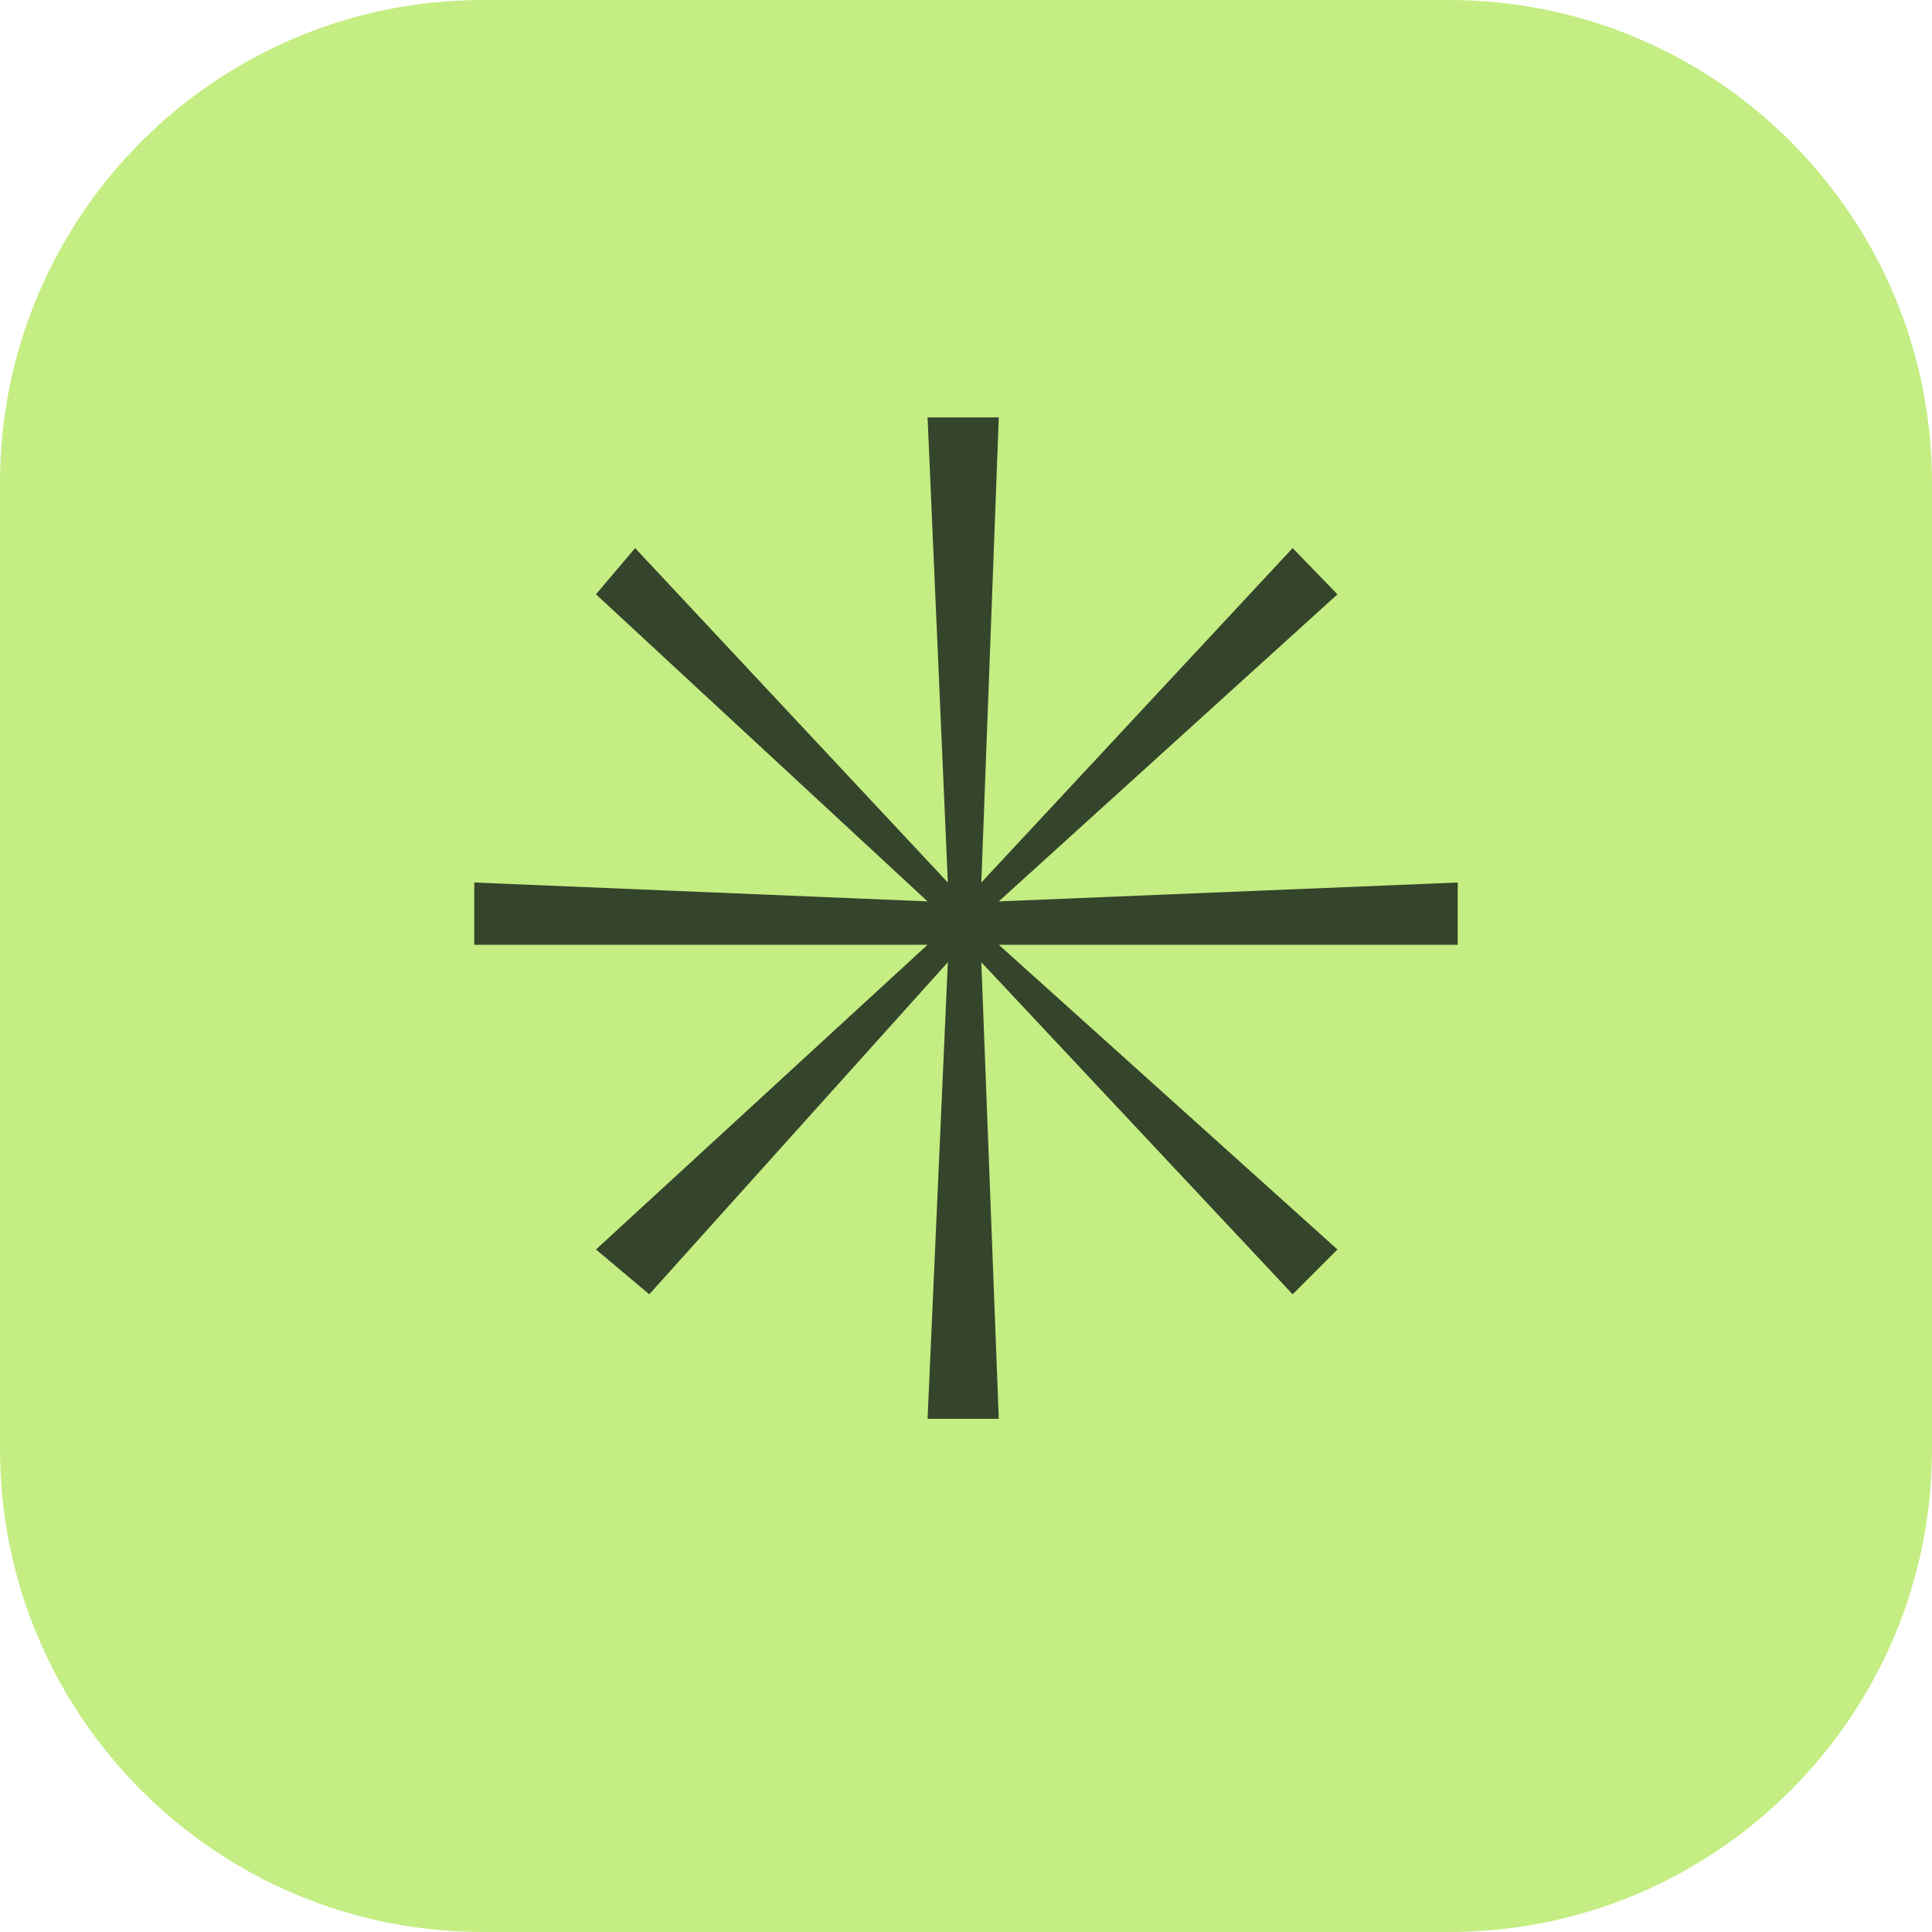
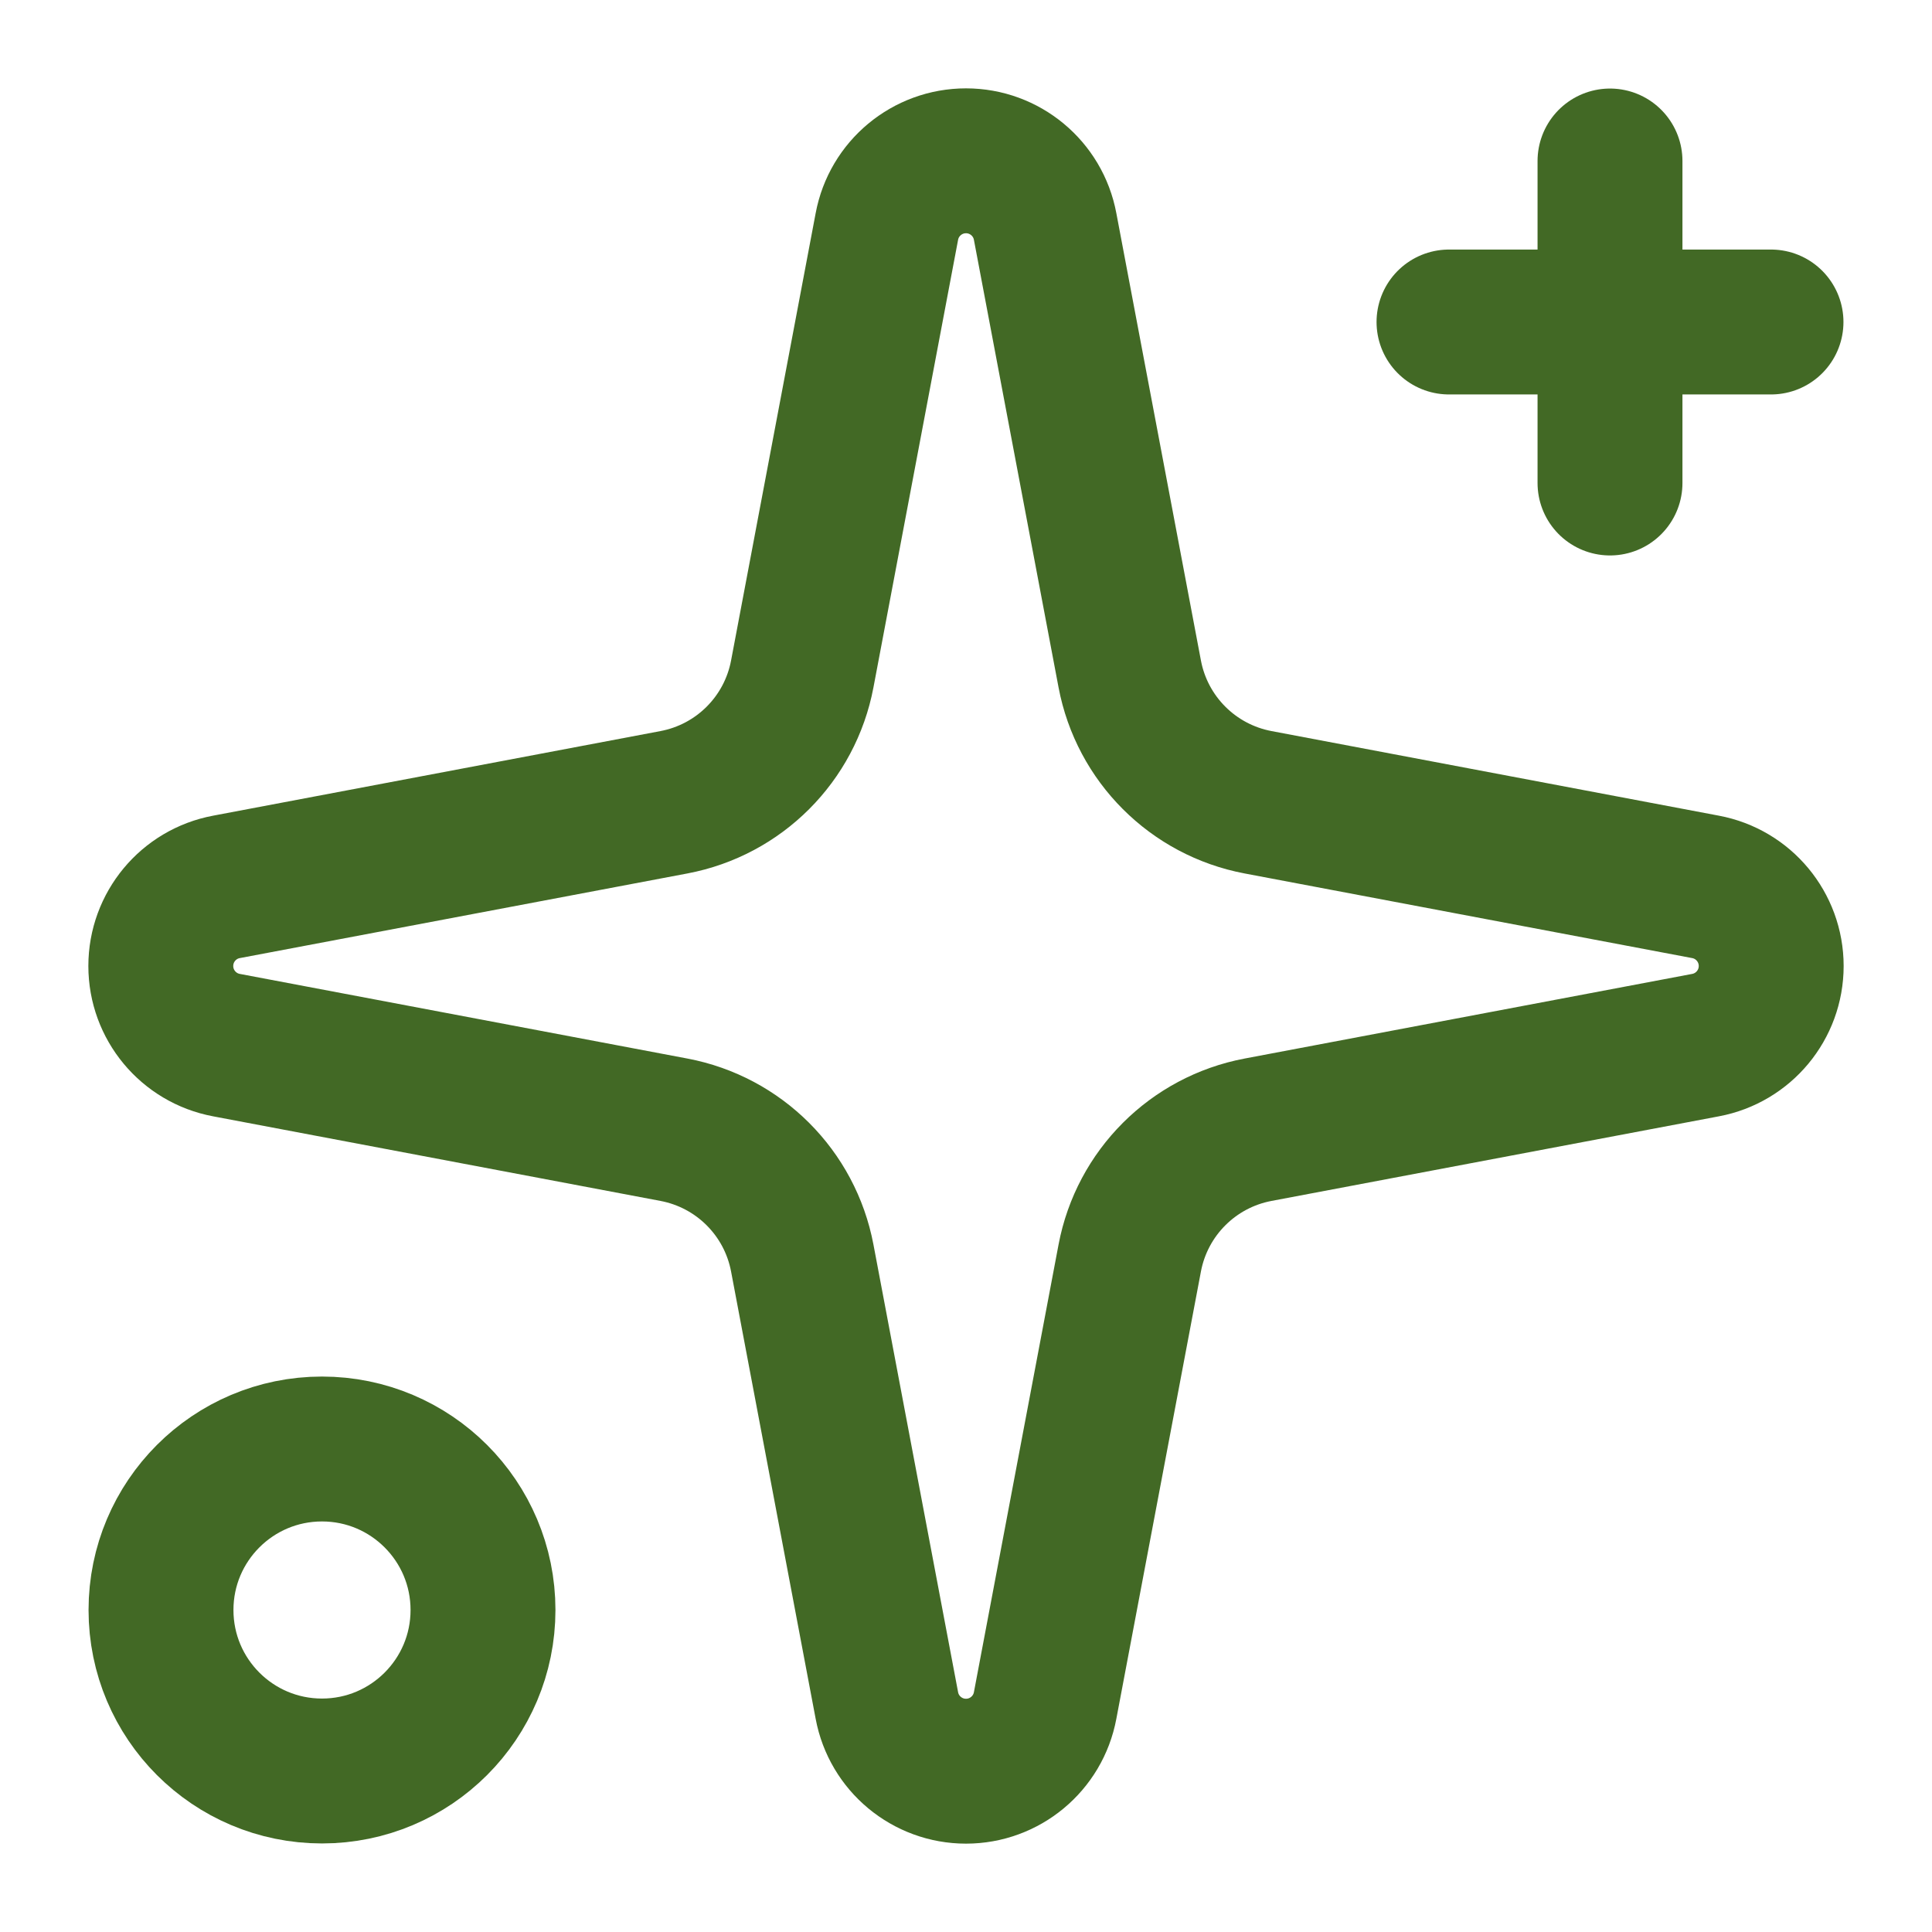
- <svg xmlns="http://www.w3.org/2000/svg" viewBox="0 0 64 64">
-   <rect width="64" height="64" rx="16" fill="#c4ed83" />
-   <text x="32" y="47" text-anchor="middle" font-size="48" fill="#35452b">✳</text>
+ <svg xmlns="http://www.w3.org/2000/svg" style="background:#e8ebed;border-radius:6px;padding:3px" width="24" height="24" viewBox="0 0 24 24" fill="none" stroke="#426925" stroke-width="1.8" stroke-linecap="round" stroke-linejoin="round" class="lucide lucide-sparkles" aria-hidden="true">
+   <path d="M11.017 2.814a1 1 0 0 1 1.966 0l1.051 5.558a2 2 0 0 0 1.594 1.594l5.558 1.051a1 1 0 0 1 0 1.966l-5.558 1.051a2 2 0 0 0-1.594 1.594l-1.051 5.558a1 1 0 0 1-1.966 0l-1.051-5.558a2 2 0 0 0-1.594-1.594l-5.558-1.051a1 1 0 0 1 0-1.966l5.558-1.051a2 2 0 0 0 1.594-1.594z" />
+   <path d="M20 2v4" />
+   <path d="M22 4h-4" />
+   <circle cx="4" cy="20" r="2" />
</svg>
